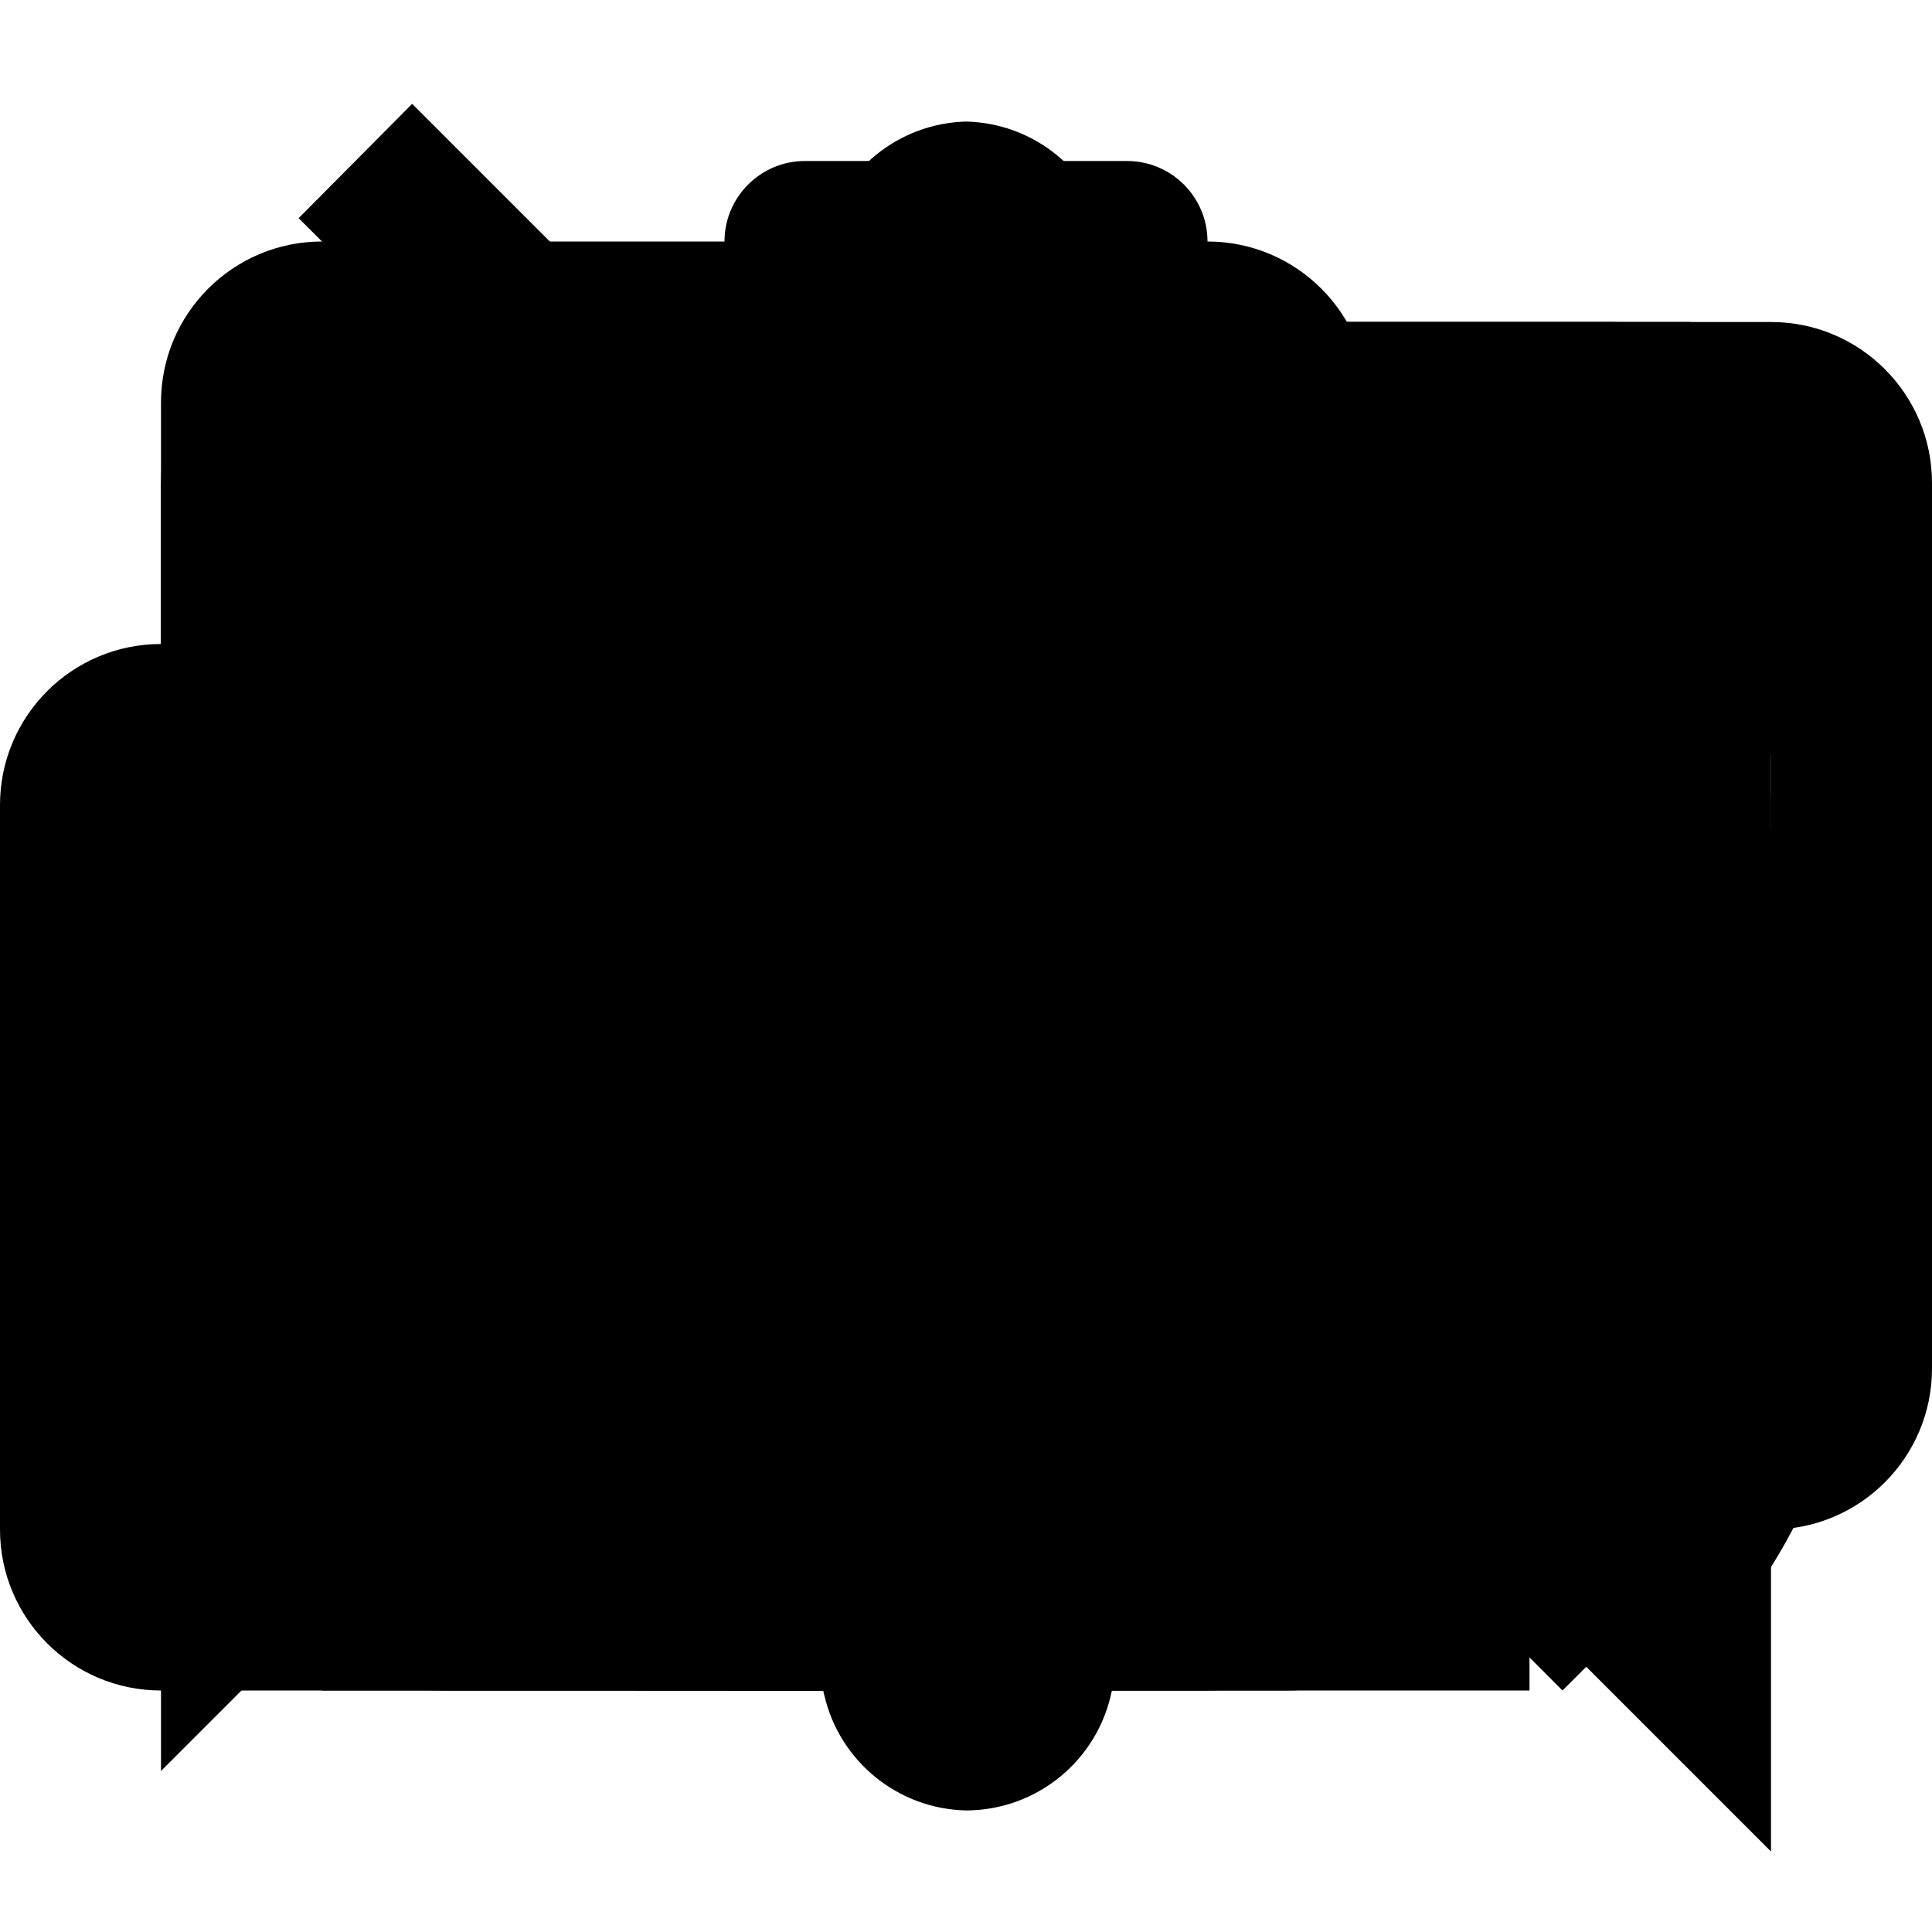
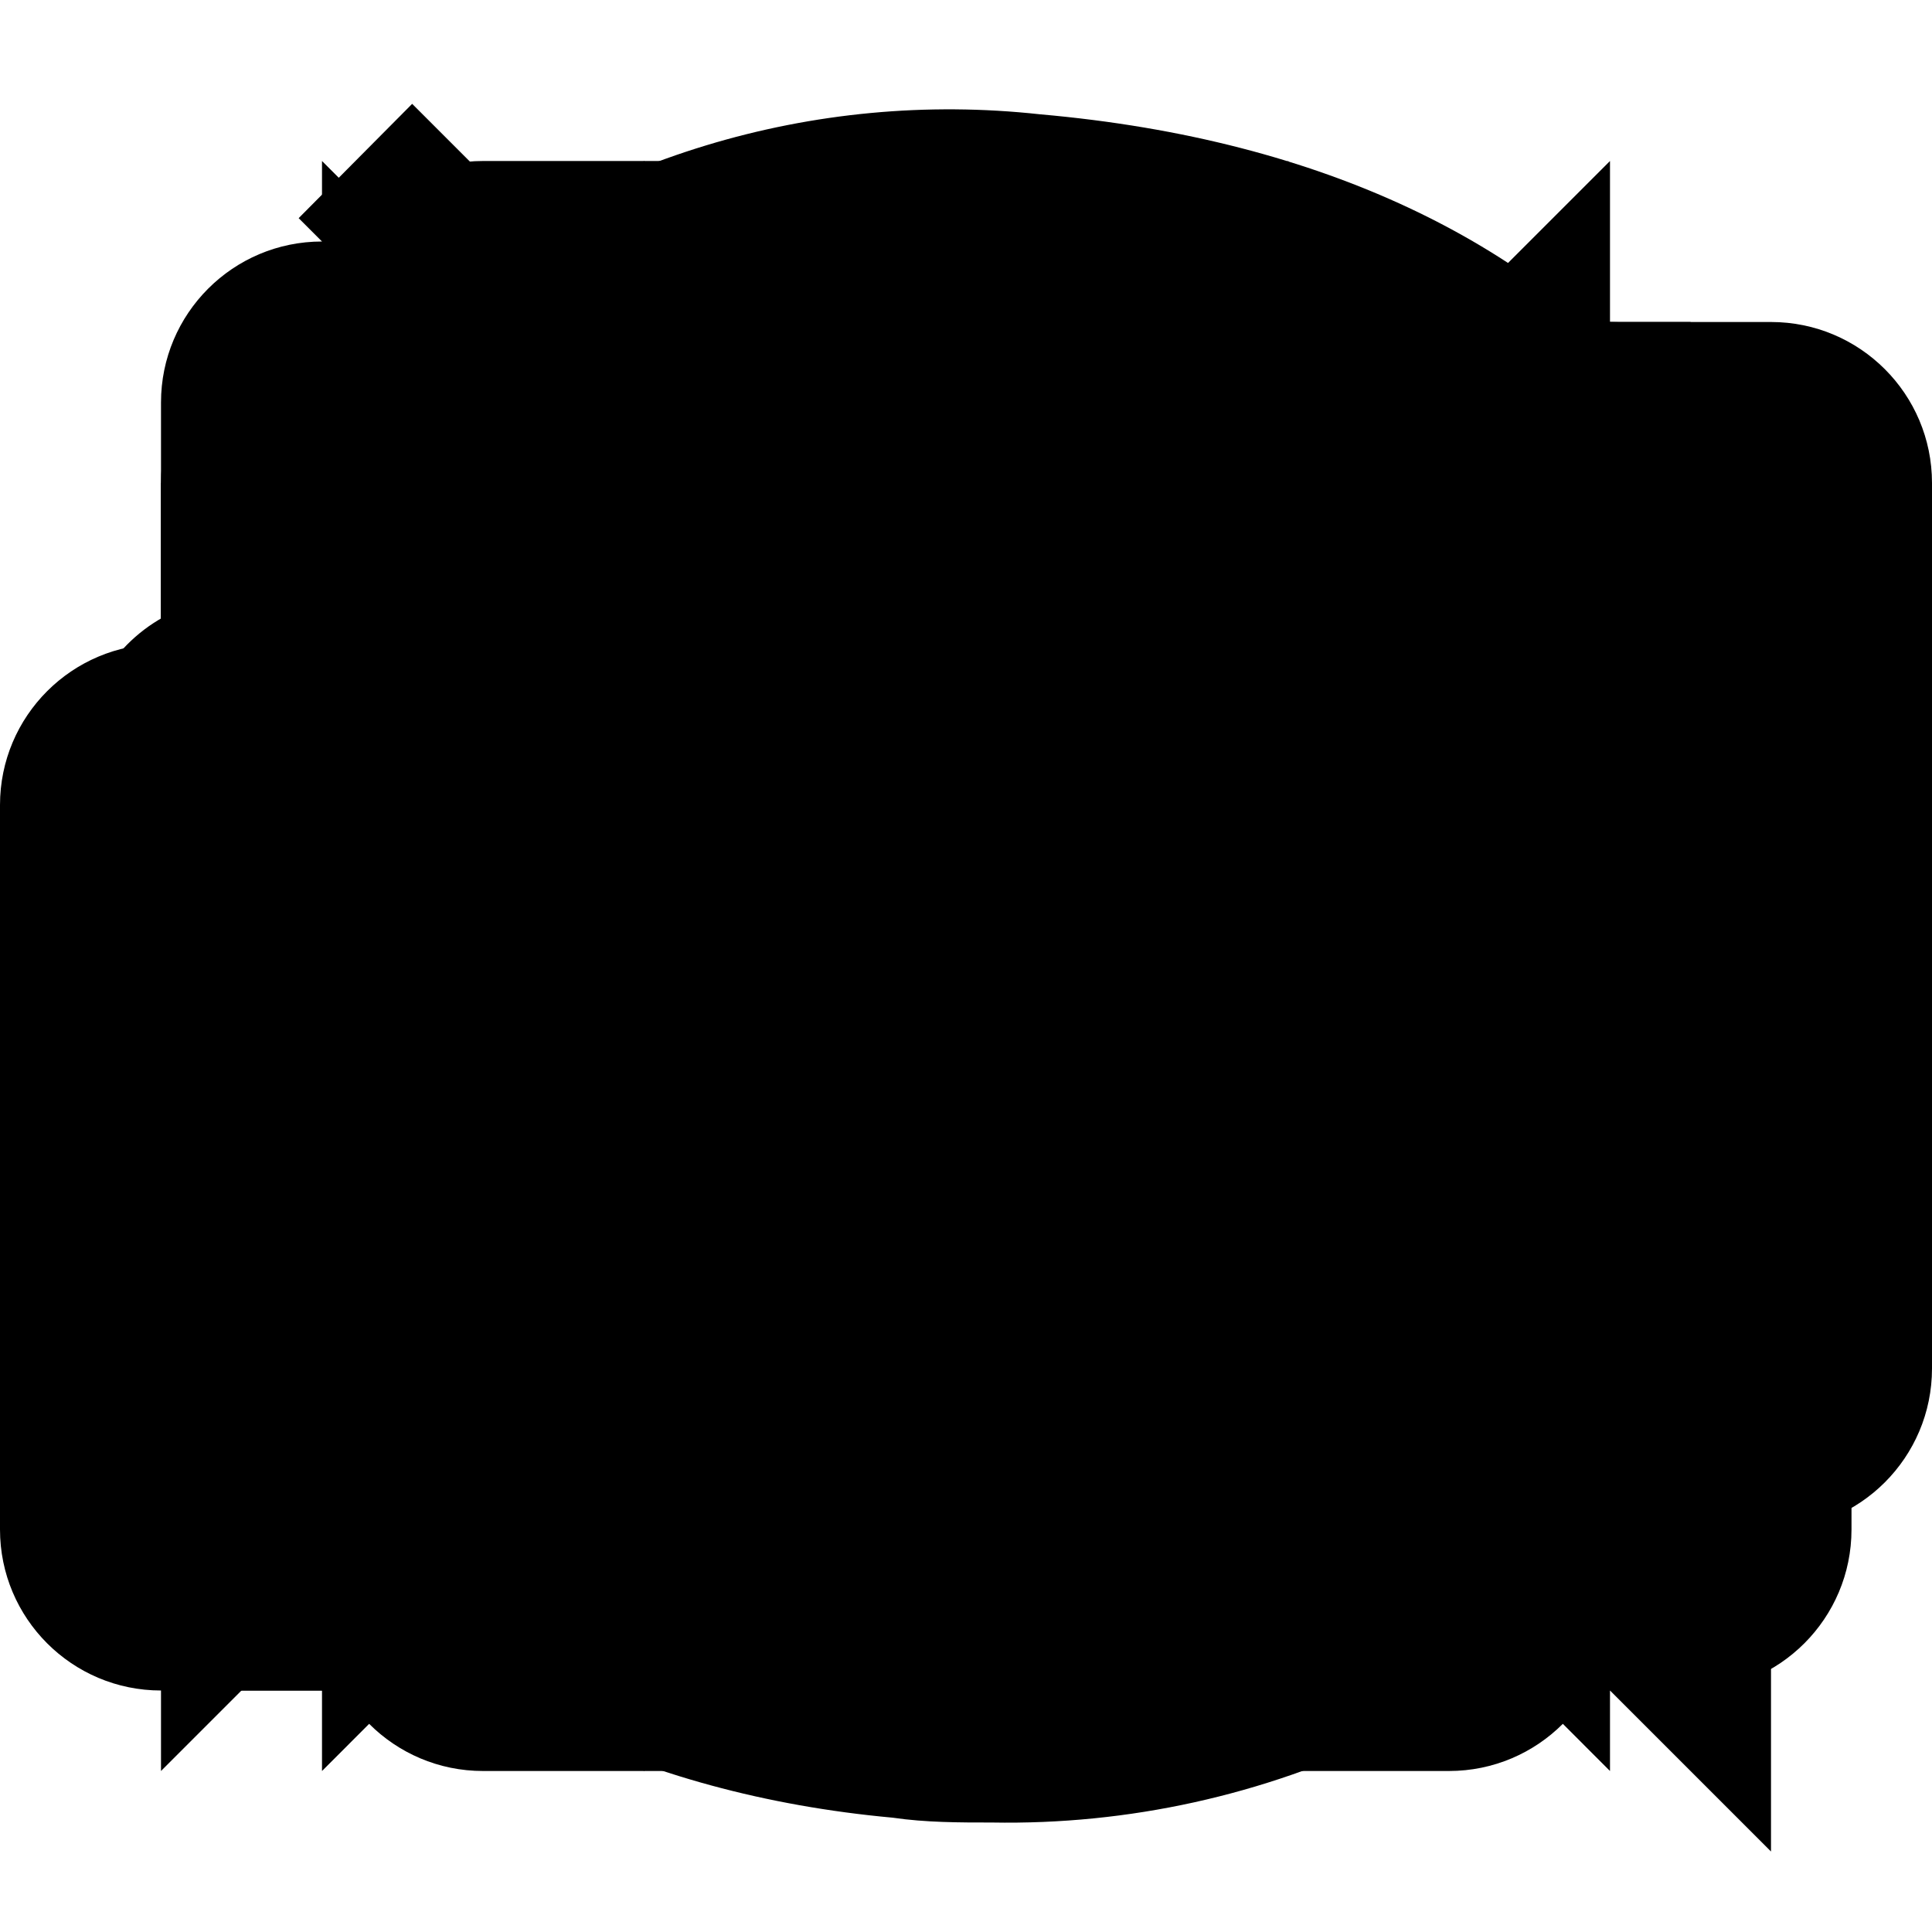
<svg xmlns="http://www.w3.org/2000/svg" viewBox="0 0 24 24">
  <g id="icn24">
    <g id="bell-ringed">
      <rect width="24" height="24" style="fill: none" />
      <path d="M16,9.5V14l2,2v1H6V16l2-2V9.5a4,4,0,0,1,4-4h0A4,4,0,0,1,16,9.5Z" />
      <path d="M13.5,18a1.5,1.5,0,0,1-3,0Z" />
      <path d="M19.68,19.18,19,18.47a3.5,3.5,0,0,0,0-4.95l.71-.71a4.5,4.5,0,0,1,0,6.36Z" />
      <path d="M21.1,20.6l-.71-.71a5.5,5.5,0,0,0,0-7.78l.71-.71a6.5,6.5,0,0,1,0,9.19Z" />
      <path d="M4.32,19.18a4.5,4.5,0,0,1,0-6.36l.71.71a3.5,3.5,0,0,0,0,4.95Z" />
      <path d="M2.9,20.6a6.5,6.5,0,0,1,0-9.19l.71.71a5.5,5.5,0,0,0,0,7.78Z" />
    </g>
    <g id="star">
      <rect id="space" width="24" height="24" style="fill: none" />
      <polygon id="_Path_" data-name="&lt;Path&gt;" points="15.79 13.49 21.97 9 14.33 9 11.97 1.74 9.61 9 1.97 9 8.15 13.49 5.79 20.76 11.97 16.27 18.15 20.76 15.79 13.49" />
    </g>
    <g id="star-wire">
      <rect id="space-2" data-name="space" width="24" height="24" style="fill: none" />
      <path d="M12,6.59l.93,2.87.34,1h4.11l-2.45,1.78-.88.64.34,1,.93,2.87-2.45-1.78L12,14.41l-.88.64L8.64,16.83,9.58,14l.34-1L9,12.28,6.59,10.5H10.7l.34-1L12,6.59m0-4.85L9.61,9H2l6.18,4.49L5.79,20.76,12,16.27l6.18,4.49-2.36-7.27L22,9H14.33L12,1.73Z" />
    </g>
    <g id="bell-muted">
      <rect id="space-3" data-name="space" width="24" height="24" style="fill: none" />
      <path d="M7,8.84,15.17,17H5V16l2-2V9A.86.86,0,0,1,7,8.84ZM10,18h4a2,2,0,0,1-4,0Zm7-4.83V9a5,5,0,0,0-5-5A4.92,4.92,0,0,0,8.91,5.08L5.12,1.29,3.71,2.71l16,16,1.41-1.42Z" />
    </g>
    <g id="more">
      <rect id="space-4" data-name="space" width="24" height="24" style="fill: none" />
      <path d="M14,12a2,2,0,1,1-2-2A2,2,0,0,1,14,12ZM12,4a2,2,0,1,0,2,2A2,2,0,0,0,12,4Zm0,12a2,2,0,1,0,2,2A2,2,0,0,0,12,16Z" />
    </g>
    <g id="bell">
      <rect id="space-5" data-name="space" width="24" height="24" style="fill: none" />
      <path d="M19,16v1H5V16l2-2V9A5,5,0,0,1,17,9v5Zm-7,4a2,2,0,0,0,2-2H10A2,2,0,0,0,12,20Z" />
    </g>
    <g id="forward">
      <rect id="space-6" data-name="space" width="24" height="24" style="fill: none" />
      <polygon id="_Path_2" data-name="&lt;Path&gt;" points="5 10 12.5 2.5 20 10 15 10 12.5 21 10 10 5 10" />
    </g>
    <g id="reply">
      <rect id="space-7" data-name="space" width="24" height="24" style="fill: none" />
      <path d="M21,19A13.36,13.36,0,0,0,10,8V4L2.5,11.5,10,19V14C14.55,14,18.73,15.11,21,19Z" />
    </g>
    <g id="forwarded">
      <g id="space-8" data-name="space">
        <rect width="24" height="24" style="fill: none" />
      </g>
-       <path d="M12.5,20.5A1.5,1.5,0,0,1,11,19V9.12L8.06,12.06A1.5,1.5,0,1,1,5.94,9.94l5.5-5.5a1.5,1.5,0,0,1,2.12,0l5.5,5.5a1.5,1.5,0,0,1-2.12,2.12L14,9.12V19A1.5,1.5,0,0,1,12.5,20.5Z" />
+       <path d="M12.5,20.5A1.5,1.5,0,0,1,11,19V9.12L8.06,12.06A1.5,1.5,0,0,1,5.94,9.94l5.5-5.5a1.5,1.5,0,0,1,2.12,0l5.5,5.5a1.5,1.5,0,0,1-2.12,2.12L14,9.12V19A1.5,1.5,0,0,1,12.5,20.5Z" />
    </g>
    <g id="replied">
      <rect width="24" height="24" style="fill: none" />
      <path d="M18.58,19.55C16.5,15,13.38,13,8.18,13h0l2.92,2.92a1.5,1.5,0,0,1-2.12,2.12l-5.5-5.5a1.5,1.5,0,0,1,0-2.12l5.5-5.5a1.5,1.5,0,0,1,2.12,2.12l-3,3h.07c6.38,0,10.55,2.65,13.13,8.29A1.5,1.5,0,0,1,18.58,19.55Z" />
    </g>
    <g id="gear">
      <g id="space-9" data-name="space">
        <rect width="24" height="24" style="fill: none" />
      </g>
      <g id="_Group_" data-name="&lt;Group&gt;">
        <path d="M3.3,13.87l-.37-.09A1.85,1.85,0,0,1,1.51,12s0,0,0,0a1.85,1.85,0,0,1,1.43-1.76l.37-.09A1.92,1.92,0,0,0,4.6,9l0-.07a1.92,1.92,0,0,0-.1-1.74l-.19-.32a1.85,1.85,0,0,1,.24-2.26l0,0a1.85,1.85,0,0,1,2.26-.24l.32.19a1.92,1.92,0,0,0,1.74.1L9,4.6a1.92,1.92,0,0,0,1.16-1.3l.09-.37A1.85,1.85,0,0,1,12,1.51h0a1.85,1.85,0,0,1,1.76,1.43l.09.37A1.92,1.92,0,0,0,15,4.6l.07,0a1.92,1.92,0,0,0,1.74-.1l.32-.19a1.85,1.85,0,0,1,2.26.24l0,0a1.85,1.85,0,0,1,.24,2.26l-.19.32a1.92,1.92,0,0,0-.1,1.74l0,.07a1.92,1.92,0,0,0,1.3,1.16l.37.09A1.85,1.85,0,0,1,22.5,12s0,0,0,0a1.85,1.85,0,0,1-1.43,1.76l-.37.09A1.92,1.92,0,0,0,19.4,15l0,.07a1.92,1.92,0,0,0,.1,1.74l.19.32a1.85,1.85,0,0,1-.24,2.26l0,0a1.85,1.85,0,0,1-2.26.24l-.32-.19a1.92,1.92,0,0,0-1.74-.1l-.07,0a1.92,1.92,0,0,0-1.16,1.3l-.09.37A1.85,1.85,0,0,1,12,22.49h0a1.85,1.85,0,0,1-1.76-1.43l-.09-.37A1.92,1.92,0,0,0,9,19.4l-.07,0a1.92,1.92,0,0,0-1.74.1l-.32.19a1.85,1.85,0,0,1-2.26-.24l0,0a1.85,1.85,0,0,1-.24-2.26l.19-.32a1.92,1.92,0,0,0,.1-1.74l0-.07A1.92,1.92,0,0,0,3.3,13.87ZM12,7a5,5,0,1,0,5,5A5,5,0,0,0,12,7Z" />
      </g>
    </g>
    <g id="exit">
      <g id="space-10" data-name="space">
        <rect width="24" height="24" style="fill: none" />
      </g>
      <path d="M11,21H5.5A2.5,2.5,0,0,1,3,18.5V6.5A2.5,2.5,0,0,1,5.5,4H11V7H6V18h5Zm4.56-.44-2.12-2.12L17.88,14H9V11h8.88L13.44,6.56l2.12-2.12,7,7a1.5,1.5,0,0,1,0,2.12Z" />
    </g>
    <g id="sent-message">
      <rect id="space-11" data-name="space" width="24" height="24" style="fill: none" />
      <path d="M24,8v9a2,2,0,0,1-2,2H9a2,2,0,0,1-2-2V16H4V14H7V12H0V10H7V8H2V6H22A2,2,0,0,1,24,8ZM22,9.37l-6.5,3L9,9.37v2.21l6.5,3,6.5-3Z" style="fill-rule: evenodd" />
    </g>
    <g id="arrow-down">
      <rect width="24" height="24" style="fill: none" />
      <polygon points="12 16.41 6.29 10.71 7.71 9.29 12 13.59 16.29 9.29 17.71 10.71 12 16.41" />
    </g>
    <g id="arrow-up">
      <rect width="24" height="24" transform="translate(24 24) rotate(-180)" style="fill: none" />
      <polygon points="12 7.59 17.71 13.29 16.29 14.71 12 10.41 7.71 14.71 6.29 13.29 12 7.59" />
    </g>
    <g id="cross">
      <rect id="space-12" data-name="space" width="24" height="24" style="fill: none" />
      <polygon points="13 5 11 5 11 11 5 11 5 13 11 13 11 19 13 19 13 13 19 13 19 11 13 11 13 5" />
    </g>
    <g id="unread-circle">
      <rect id="space-13" data-name="space" width="24" height="24" style="fill: none" />
      <circle cx="12" cy="12" r="4" style="fill: #ff0014" />
    </g>
    <g id="messages">
      <rect id="space-14" data-name="space" width="24" height="24" style="fill: none" />
      <path d="M15,8H2a2,2,0,0,0-2,2v9a2,2,0,0,0,2,2H15a2,2,0,0,0,2-2V10A2,2,0,0,0,15,8ZM2,13.57l6.5,3,6.5-3V11.37l-6.5,3-6.5-3ZM24,6v9a2,2,0,0,1-2,2H18V12.18l4-1.87V8.1L18,10a3,3,0,0,0-3-3H7V6A2,2,0,0,1,9,4H22A2,2,0,0,1,24,6Z" style="fill-rule: evenodd" />
    </g>
    <g id="delete">
      <rect id="space-15" data-name="space" width="24" height="24" style="fill: none" />
      <path d="M15,4H9V3a1,1,0,0,1,1-1h4a1,1,0,0,1,1,1Zm4,2V7H18V19a2,2,0,0,1-2,2H8a2,2,0,0,1-2-2V7H5V6A1,1,0,0,1,6,5H18A1,1,0,0,1,19,6ZM10.5,9h-1v9h1Zm4,0h-1v9h1Z" />
    </g>
    <g id="comments">
      <rect id="space-16" data-name="space" width="24" height="24" style="fill: none" />
      <path id="comment" d="M4,3H15a2,2,0,0,1,2,2v9H6L2,18V5A2,2,0,0,1,4,3ZM20,8H19v8H7v1a2,2,0,0,0,2,2h9l4,4V10A2,2,0,0,0,20,8Z" style="fill-rule: evenodd" />
    </g>
    <g id="comment-2" data-name="comment">
      <rect id="space-17" data-name="space" width="24" height="24" style="fill: none" />
      <path d="M4,4H20a2,2,0,0,1,2,2V16a2,2,0,0,1-2,2H6L2,22V6A2,2,0,0,1,4,4Z" style="fill-rule: evenodd" />
    </g>
    <g id="search">
      <rect id="space-18" data-name="space" width="24" height="24" style="fill: none" />
      <path d="M10,16.5A6.5,6.5,0,1,1,16.5,10,6.51,6.51,0,0,1,10,16.5Zm0-11A4.5,4.5,0,1,0,14.5,10,4.5,4.5,0,0,0,10,5.5ZM19.41,21,21,19.41,16.58,15,15,16.58Z" />
    </g>
-     <g>
+     <g id="download">
      <rect width="24" height="24" style="fill: none" />
      <path d="M19,21H4V18H19Zm-7.5-3.38L3.44,9.56,5.56,7.44,10,11.88V3h3v8.88l4.44-4.44,2.12,2.12Z" />
    </g>
    <g id="menu">
      <rect id="space-19" data-name="space" width="24" height="24" style="fill: none" />
      <path d="M21,13H3V11H21Zm0-7H3V8H21Zm0,10H3v2H21Z" />
    </g>
    <g id="filter">
      <rect width="24" height="24" style="fill: none" />
      <polygon points="11 21 9 21 9 12.41 2.29 5.71 3 4 21 4 21.71 5.71 15 12.41 15 17 13 17 13 11.59 18.59 6 5.41 6 11 11.59 11 21" />
    </g>
+     <g id="atsign">
+       <rect width="24" height="24" style="fill: none" />
+       <path d="M12.32,22.64c-.4,0-.82,0-1.23-.06C4.75,22,.87,17.4,1.42,11.08a10.39,10.39,0,0,1,11.5-9.66c7.17.63,10,5.3,9.61,9.65-.34,3.86-3.06,6.66-6.2,6.38a3.06,3.06,0,0,1-2.17-1.25,2.86,2.86,0,0,1-.17-.29A5.69,5.69,0,0,1,9.36,17a4.26,4.26,0,0,1-3.42-3.09A6,6,0,0,1,7.61,8c1.2-1.13,3.95-2.75,8.87-1a1.25,1.25,0,0,1,.79,1.45c-.14.62-.28,1.23-.4,1.81l-.23,1.09-.07.29c-.22,1-.36,1.74-.36,1.74a2,2,0,0,0,0,1.36.59.59,0,0,0,.41.19c1.84.16,3.21-2,3.41-4.12.27-3-1.52-6.43-7.34-6.94A7.86,7.86,0,0,0,3.92,11.3a8.15,8.15,0,0,0,1.66,6.1,8.19,8.19,0,0,0,5.73,2.69,8.73,8.73,0,0,0,4.79-.8l1.12-.56L18.34,21l-1.12.56A10.77,10.77,0,0,1,12.32,22.64Zm.07-13.9A4.32,4.32,0,0,0,9.33,9.81a3.4,3.4,0,0,0-1,3.35A1.8,1.8,0,0,0,9.8,14.5c3.07.54,4.09-2.39,4.35-3.41l.28-1.32,0-.13.13-.6A8.55,8.55,0,0,0,12.38,8.73Z" />
+     </g>
+     <g id="home">
+       <rect id="space-20" data-name="space" width="24" height="24" style="fill: none" />
+       <path d="M12,3,2.16,7.6A2,2,0,0,0,1,9.41V19a2,2,0,0,0,2,2H21a2,2,0,0,0,2-2V9.41A2,2,0,0,0,21.84,7.6Zm0,2.21,9,4.19v1L12,14.6,3,10.41v-1Z" />
+     </g>
+     <g id="file">
+       <rect id="space-21" data-name="space" width="24" height="24" style="fill: none" />
+       <path d="M18,22H6a2,2,0,0,1-2-2V4A2,2,0,0,1,6,2h8l6,6V20A2,2,0,0,1,18,22ZM13,3V9h6Zm3,9H8v2h8Zm0,4H8v2h8Z" />
+     </g>
+     <g id="log">
+       <rect id="space-22" data-name="space" width="24" height="24" style="fill: none" />
+       <path d="M20,22l-2-2-2,2-2-2-2,2-2-2L8,22,6,20,4,22V2L6,4,8,2l2,2,2-2,2,2,2-2,2,2,2-2Zm-3-5H7V15H17Zm0-4H7V11H17Zm0-4H7V7H17Z" style="fill-rule: evenodd" />
+     </g>
+     <g id="bell-2" data-name="bell">
+       <rect id="space-23" data-name="space" width="24" height="24" style="fill: none" />
+       <path d="M19,16v1H5V16l2-2V9A5,5,0,0,1,17,9v5Zm-7,4a2,2,0,0,0,2-2H10A2,2,0,0,0,12,20Z" />
+     </g>
  </g>
</svg>
